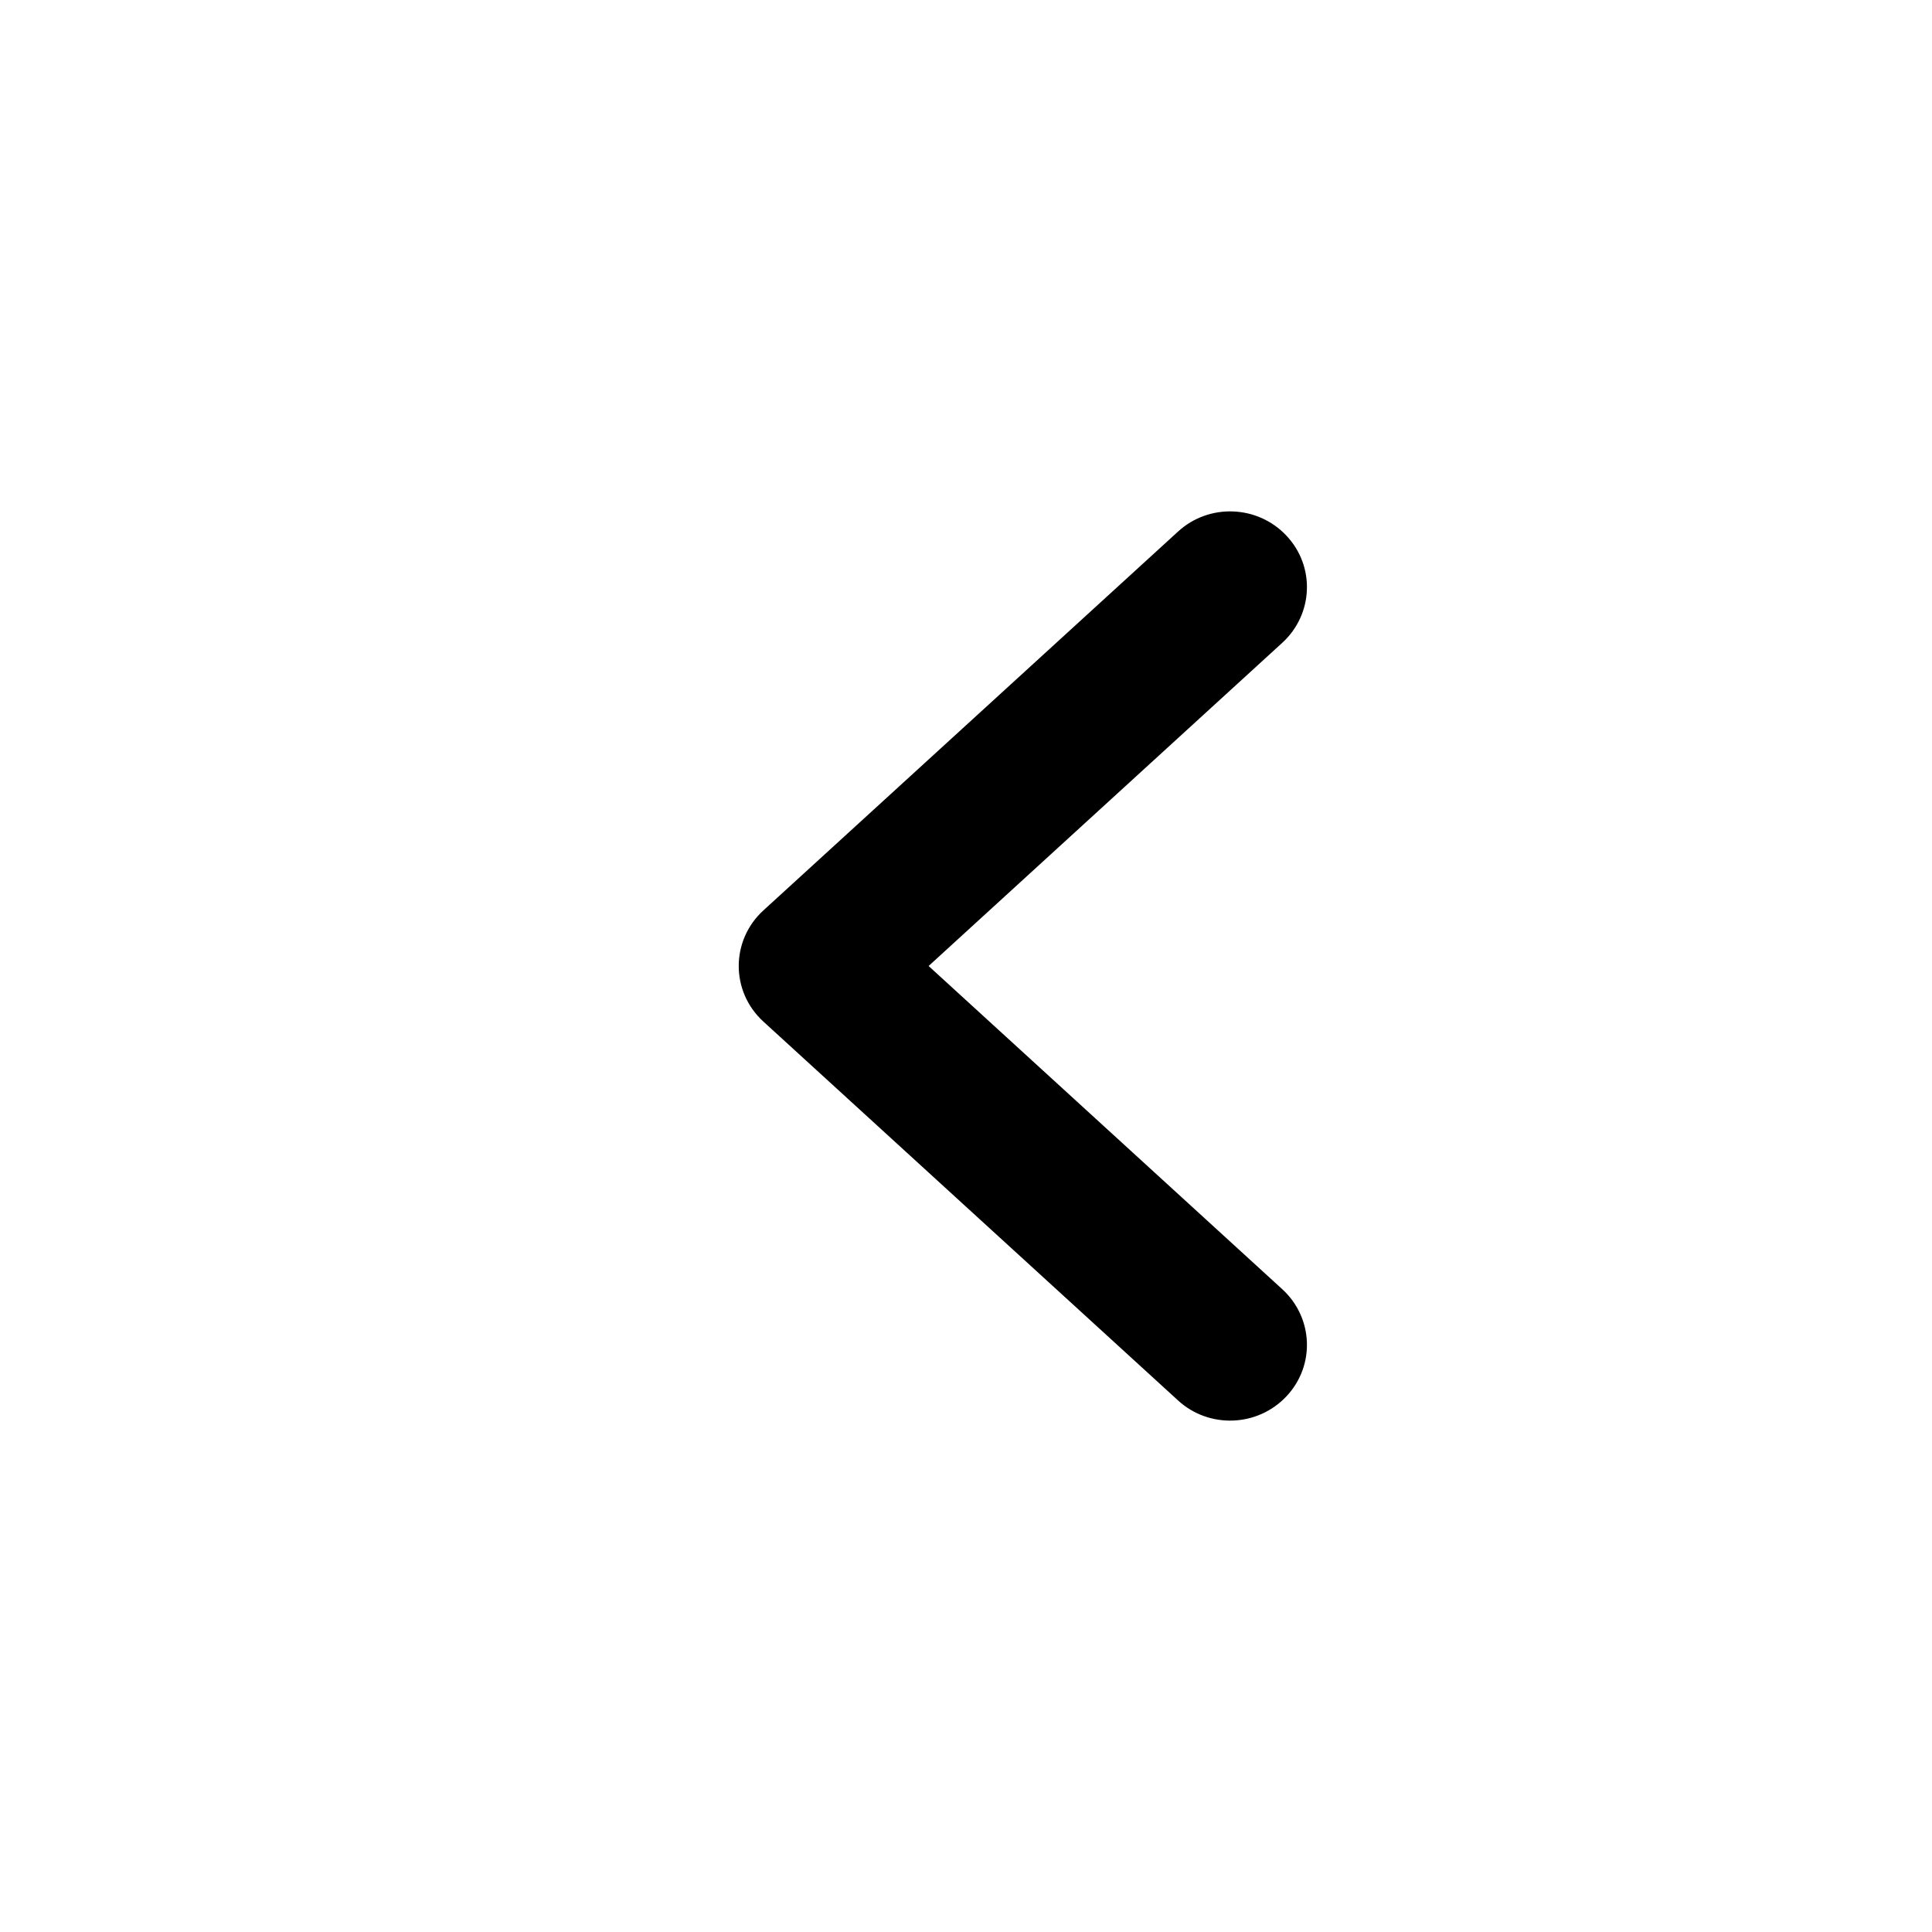
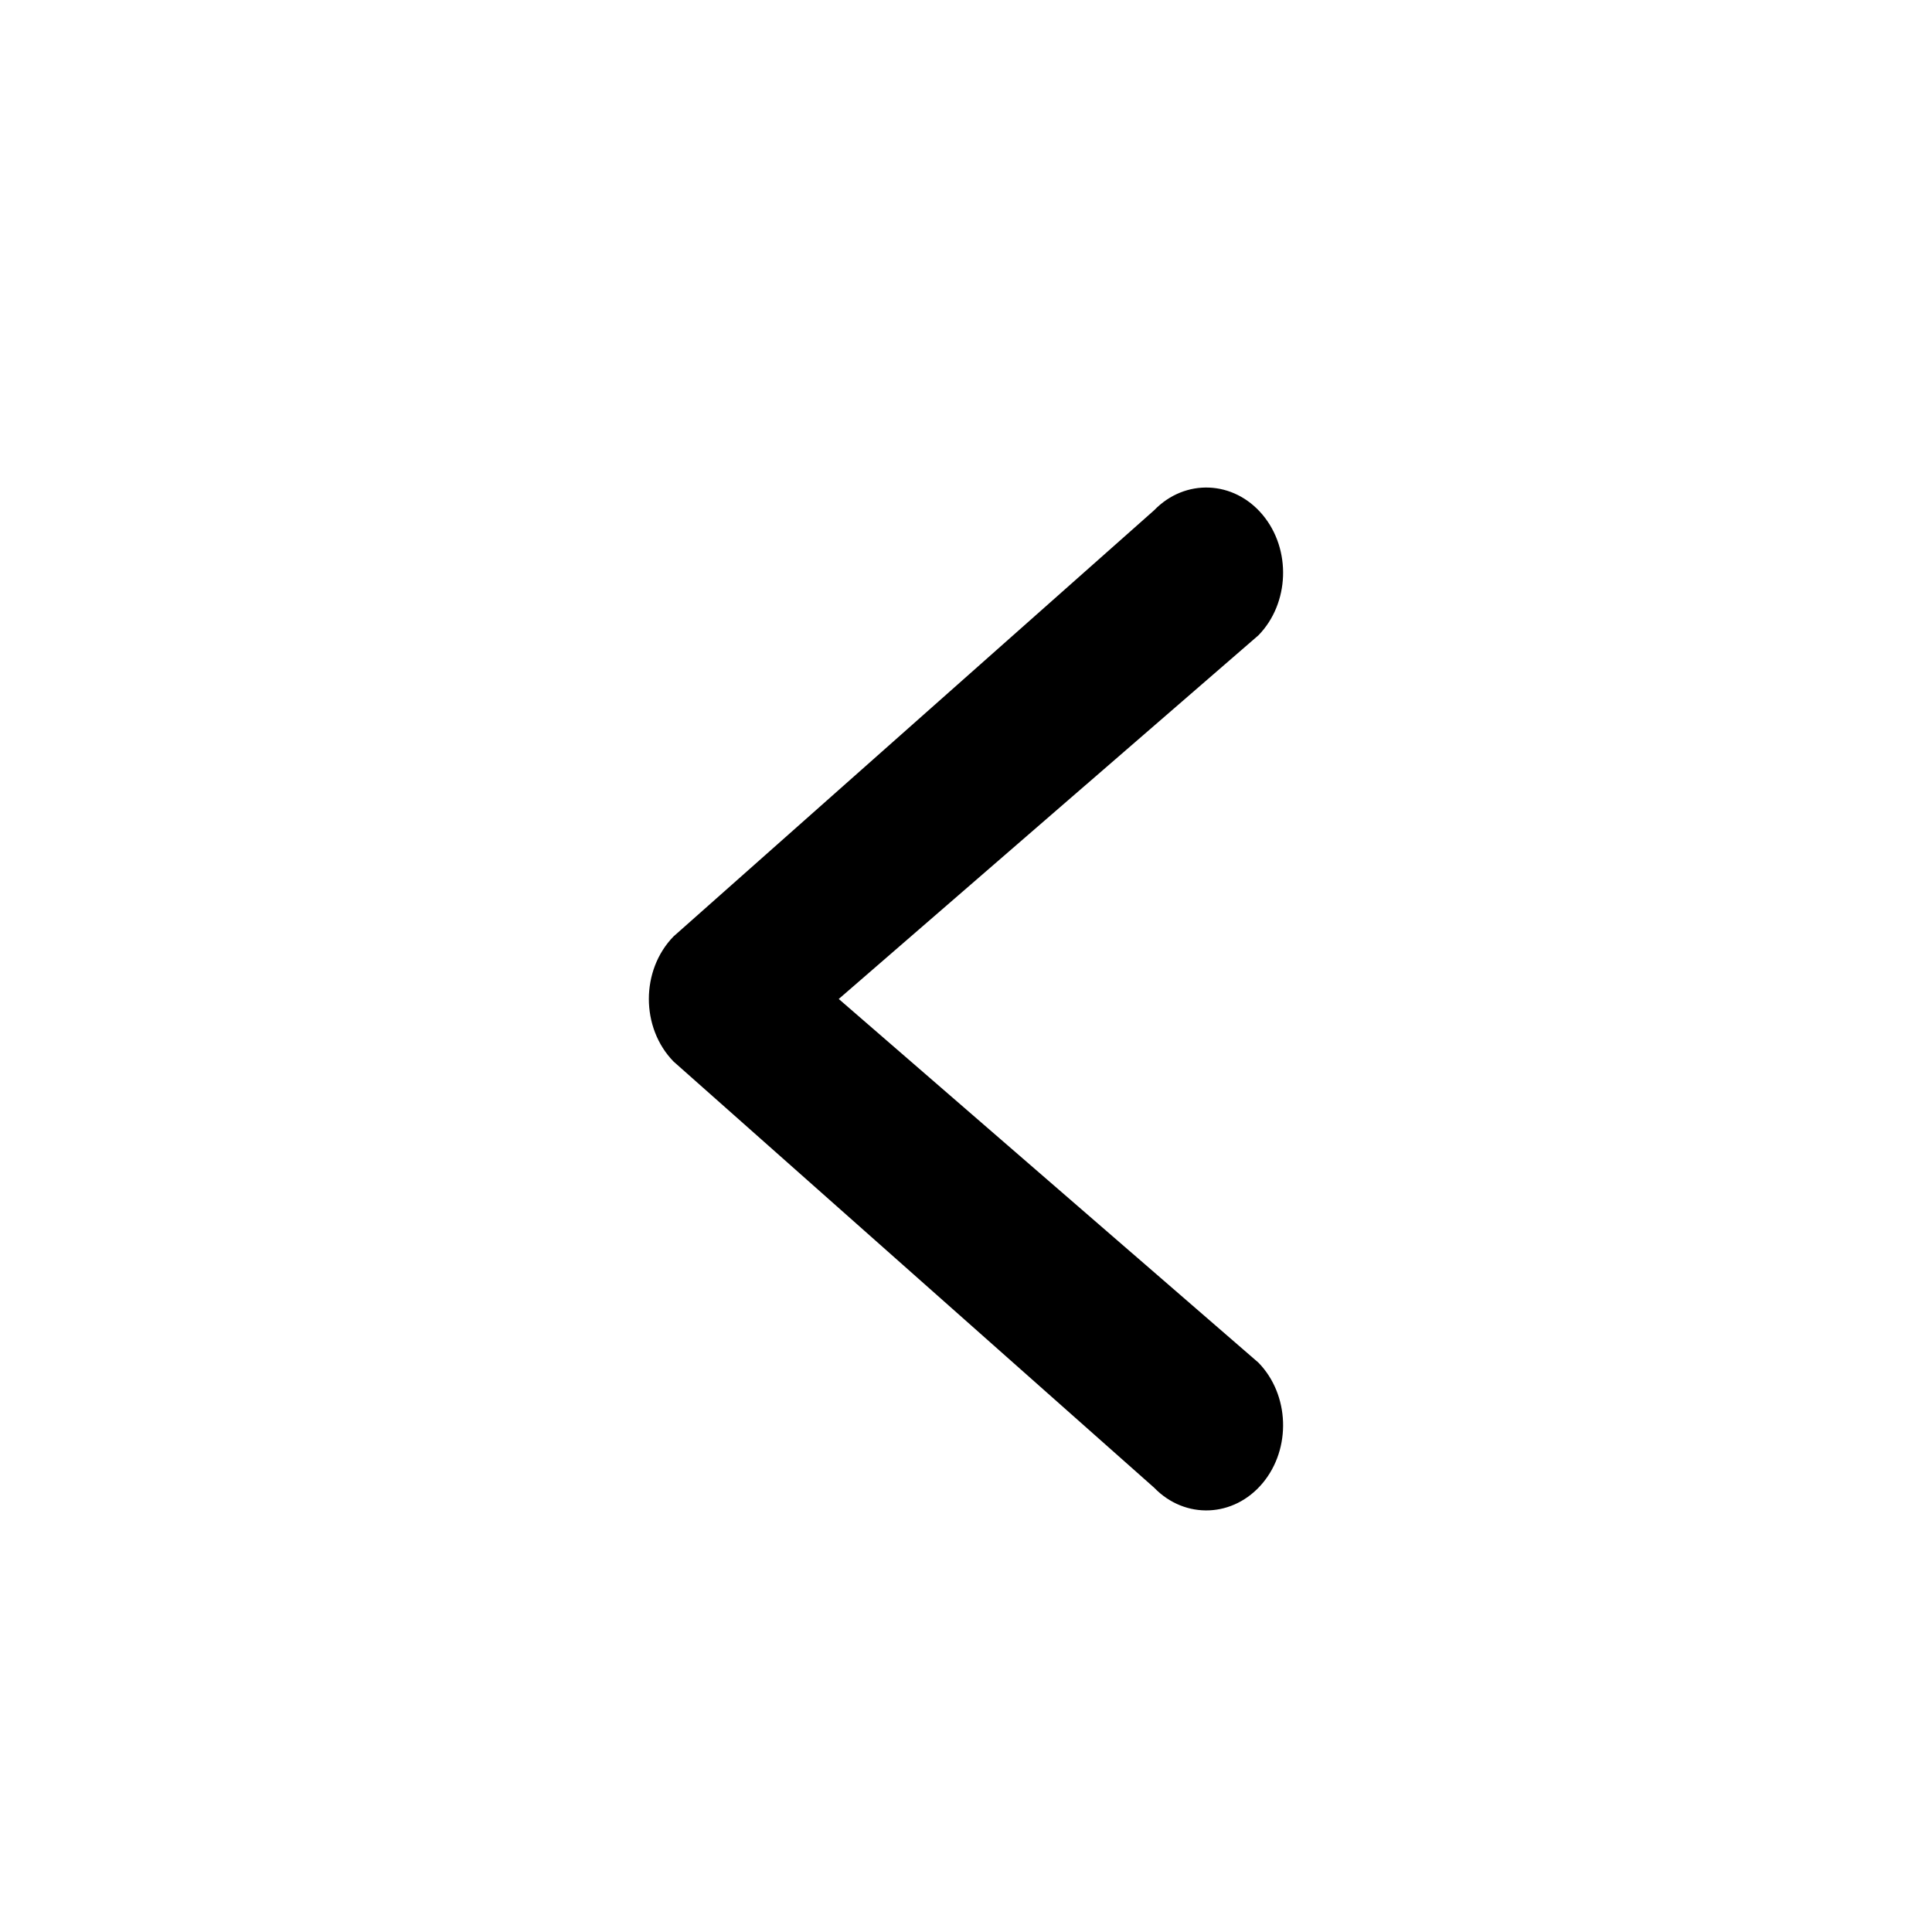
<svg xmlns="http://www.w3.org/2000/svg" width="17px" height="17px" viewBox="0 0 17 17" version="1.1">
  <g id="arrow_left" stroke="none" stroke-width="1" fill="none" fill-rule="evenodd">
-     <path d="M11.844,6.217 C12.095,5.943 12.516,5.926 12.786,6.18 C13.057,6.434 13.073,6.862 12.822,7.135 L9.489,10.783 C9.225,11.072 8.775,11.072 8.511,10.783 L5.178,7.135 C4.927,6.862 4.943,6.434 5.214,6.18 C5.484,5.926 5.905,5.943 6.156,6.217 L9,9.329 L11.844,6.217 Z" id="Arrows" fill="#000000" fill-rule="nonzero" transform="translate(9, 8.5) scale(-1, -1) rotate(-90) translate(-9, -8.5) " />
+     <path d="M11.7,6.217 C11.981,5.943 12.456,5.926 12.76,6.18 C13.064,6.434 13.082,6.862 12.8,7.135 L9.05,11.364 C8.753,11.653 8.247,11.653 7.95,11.364 L4.2,7.135 C3.918,6.862 3.936,6.434 4.24,6.18 C4.544,5.926 5.019,5.943 5.3,6.217 L8.5,9.91 L11.7,6.217 Z" id="Arrows" fill="#000000" fill-rule="nonzero" transform="translate(8.5, 8.790173) rotate(-270) translate(-8.5, -8.790173) " />
  </g>
</svg>
